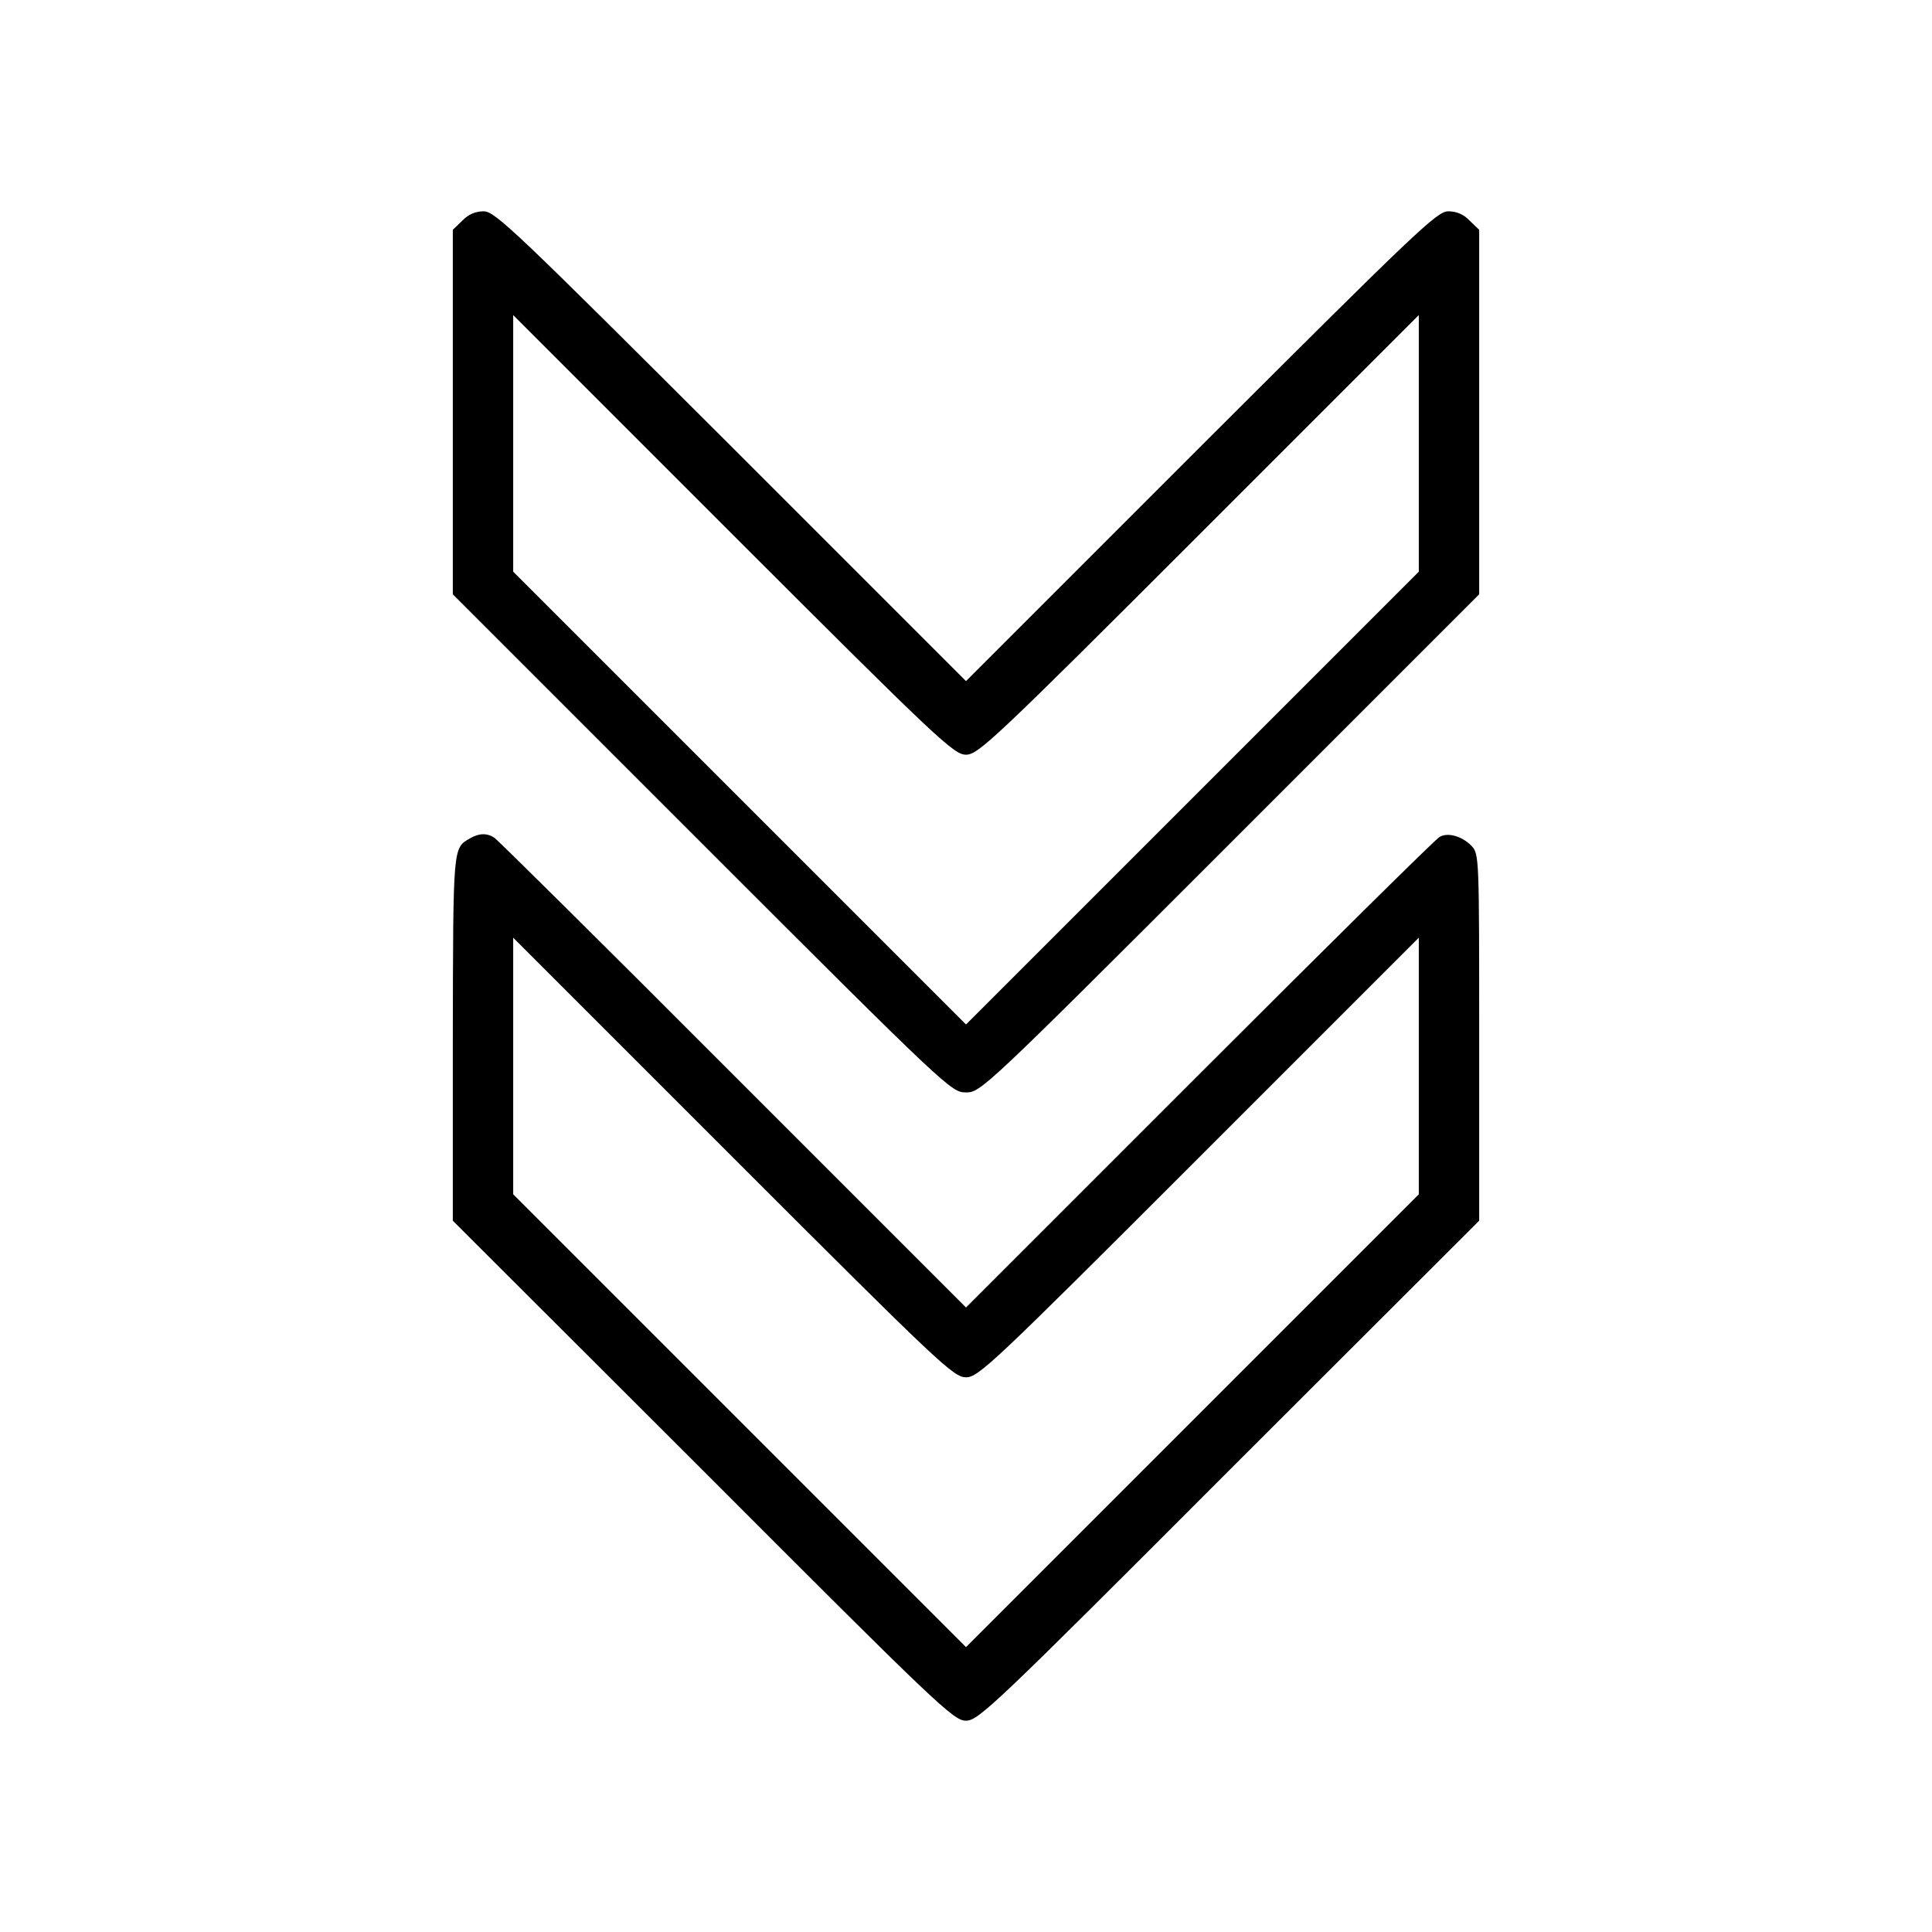
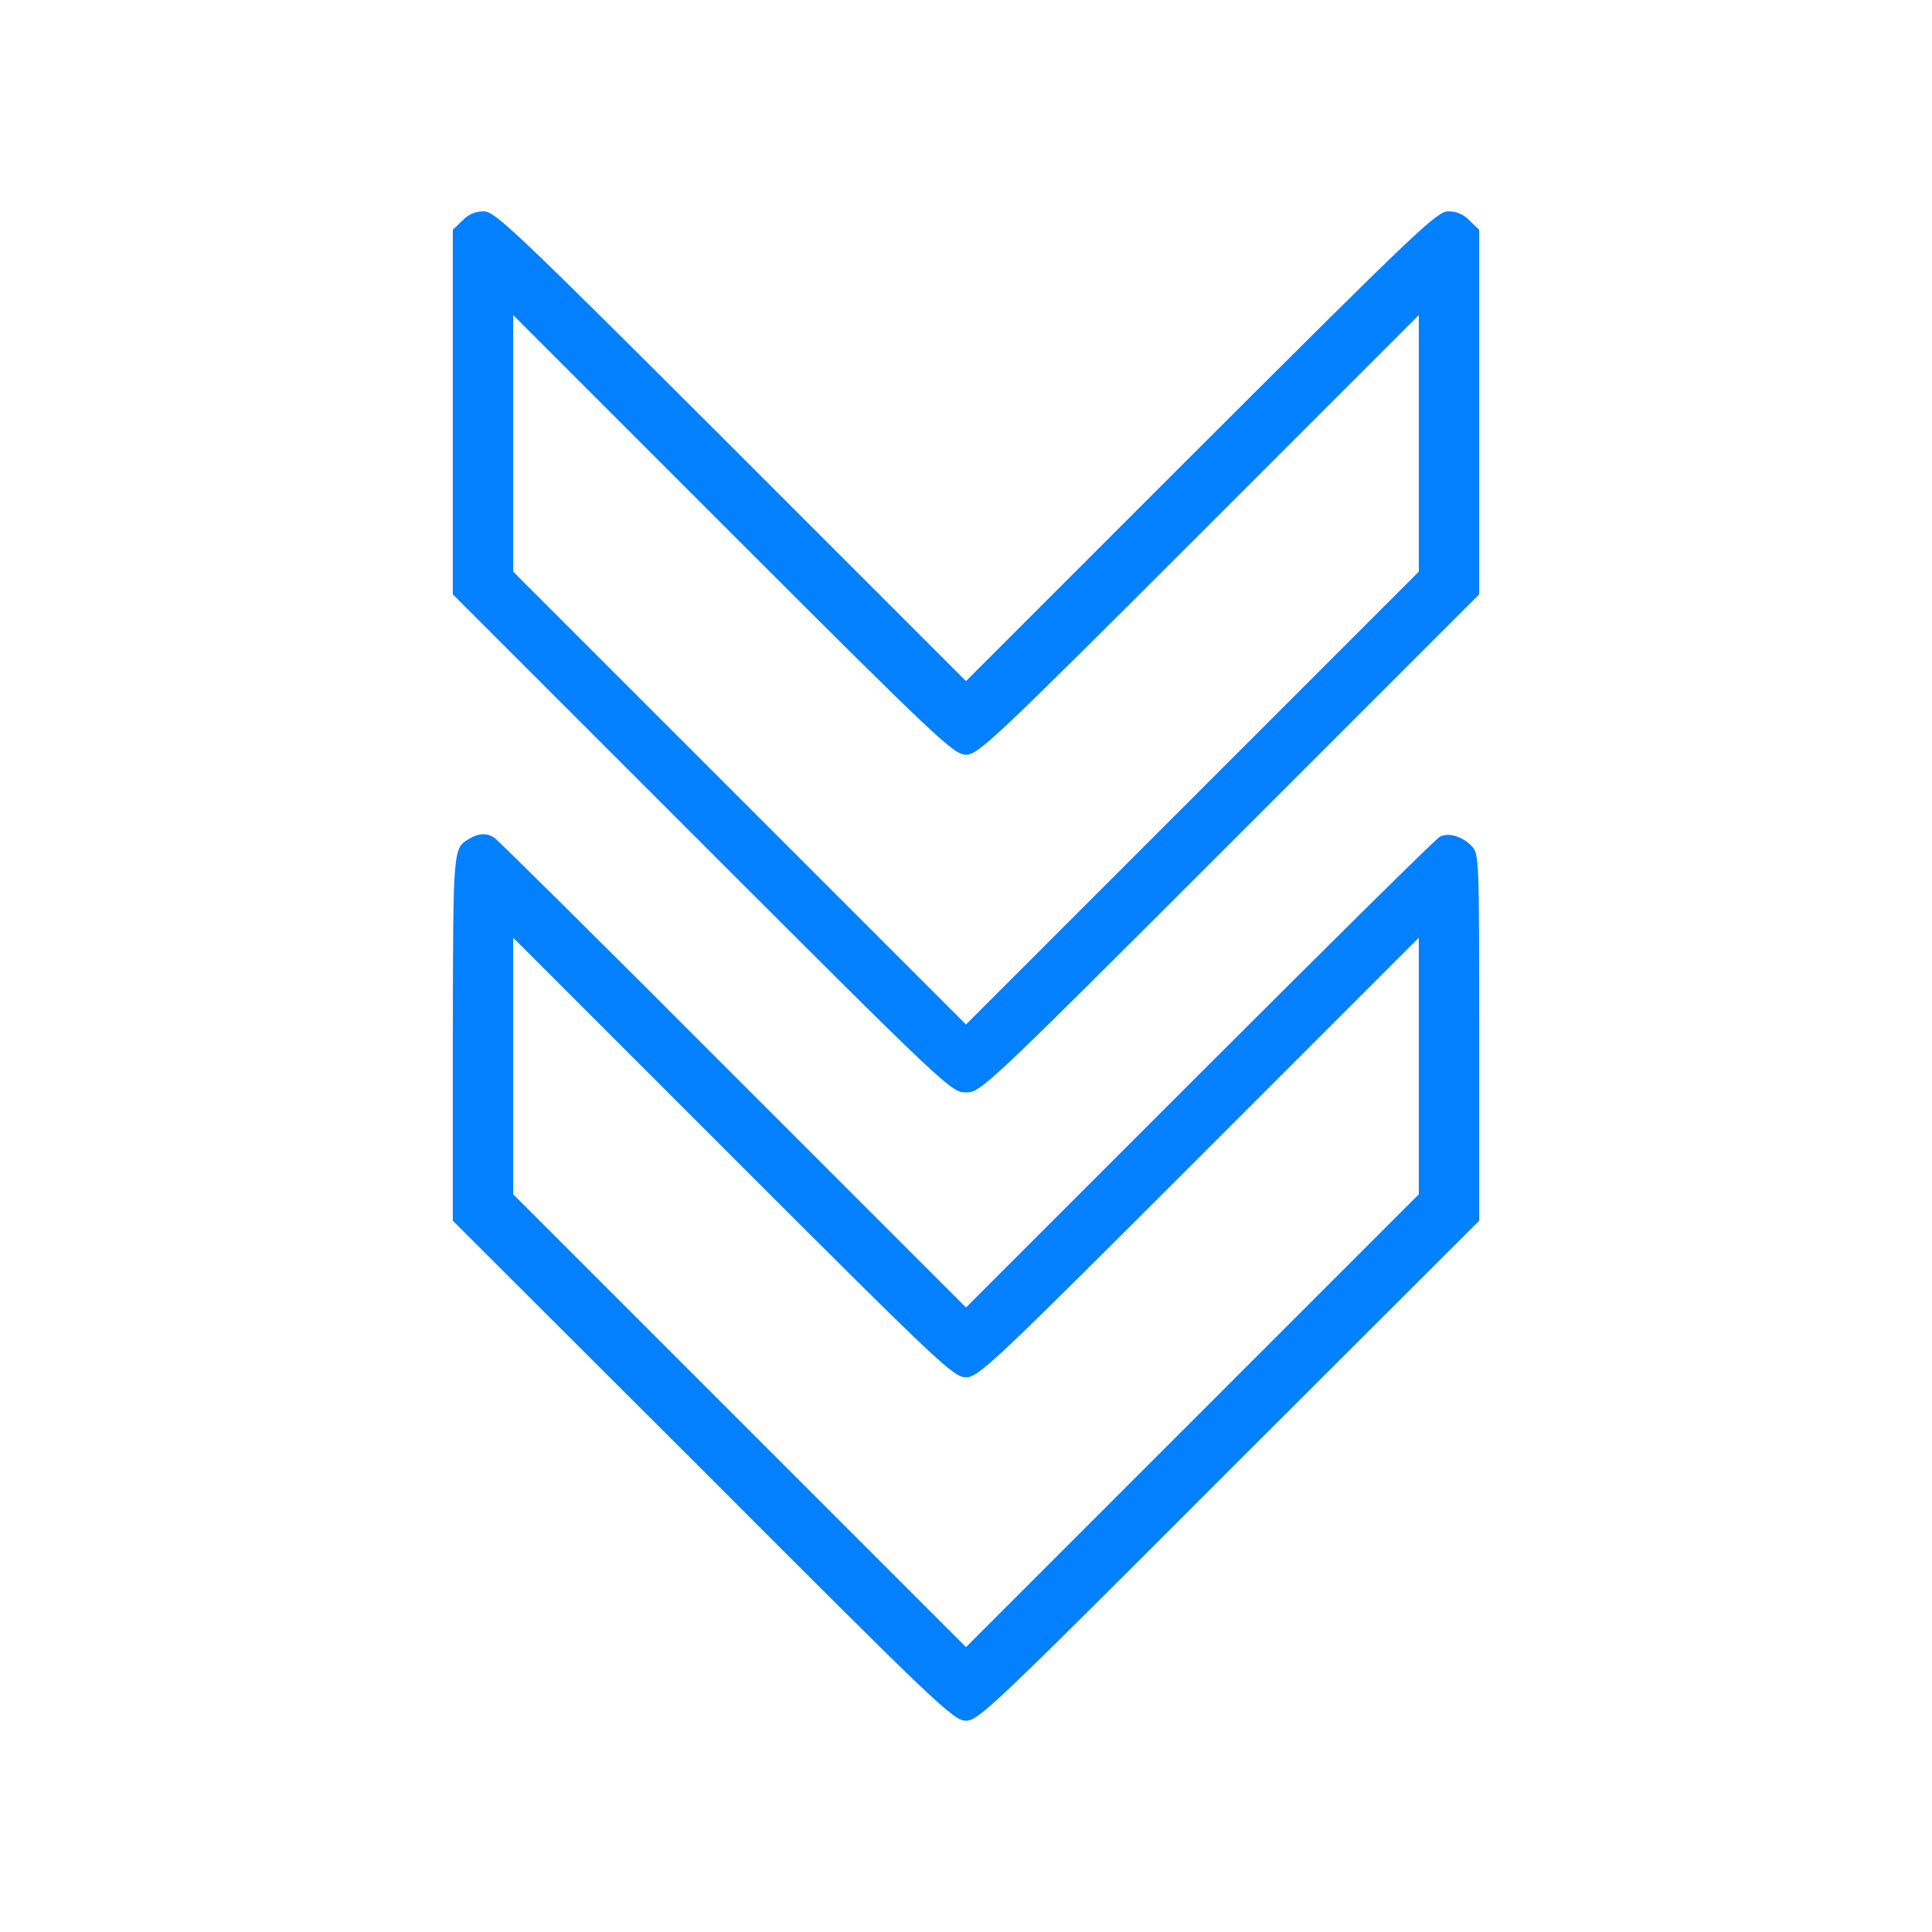
<svg xmlns="http://www.w3.org/2000/svg" version="1.0" width="512pt" height="512pt" viewBox="0 0 512 512" preserveAspectRatio="xMidYMid meet">
-   <g transform="translate(0,512) scale(0.1,-0.1)" fill="#000000" stroke="none">
+   <g transform="translate(0,512) scale(0.1,-0.1)" fill="#0280fd" stroke="none">
    <path d="M1225 4535 l-25 -24 0 -483 0 -483 660 -660 c652 -652 661 -660 700 -660 39 0 48 8 700 660 l660 660 0 483 0 483 -25 24 c-16 17 -35 25 -57 25 -30 0 -85 -53 -655 -622 l-623 -623 -623 623 c-570 569 -625 622 -655 622 -22 0 -41 -8 -57 -25z m1335 -1415 c32 0 72 37 617 582 l583 583 0 -340 0 -340 -600 -600 -600 -600 -600 600 -600 600 0 340 0 340 583 -583 c545 -545 585 -582 617 -582z" />
    <path d="M1245 2898 c-45 -26 -44 -20 -45 -528 l0 -485 663 -662 c623 -624 664 -663 697 -663 33 0 74 39 697 663 l663 662 0 486 c0 474 0 486 -20 507 -25 26 -63 37 -85 24 -10 -5 -296 -288 -636 -628 l-619 -619 -618 618 c-339 340 -624 622 -632 627 -20 13 -41 12 -65 -2z m1315 -1428 c33 0 70 35 617 582 l583 583 0 -340 0 -340 -600 -600 -600 -600 -600 600 -600 600 0 340 0 340 583 -583 c547 -547 584 -582 617 -582z" />
  </g>
</svg>
